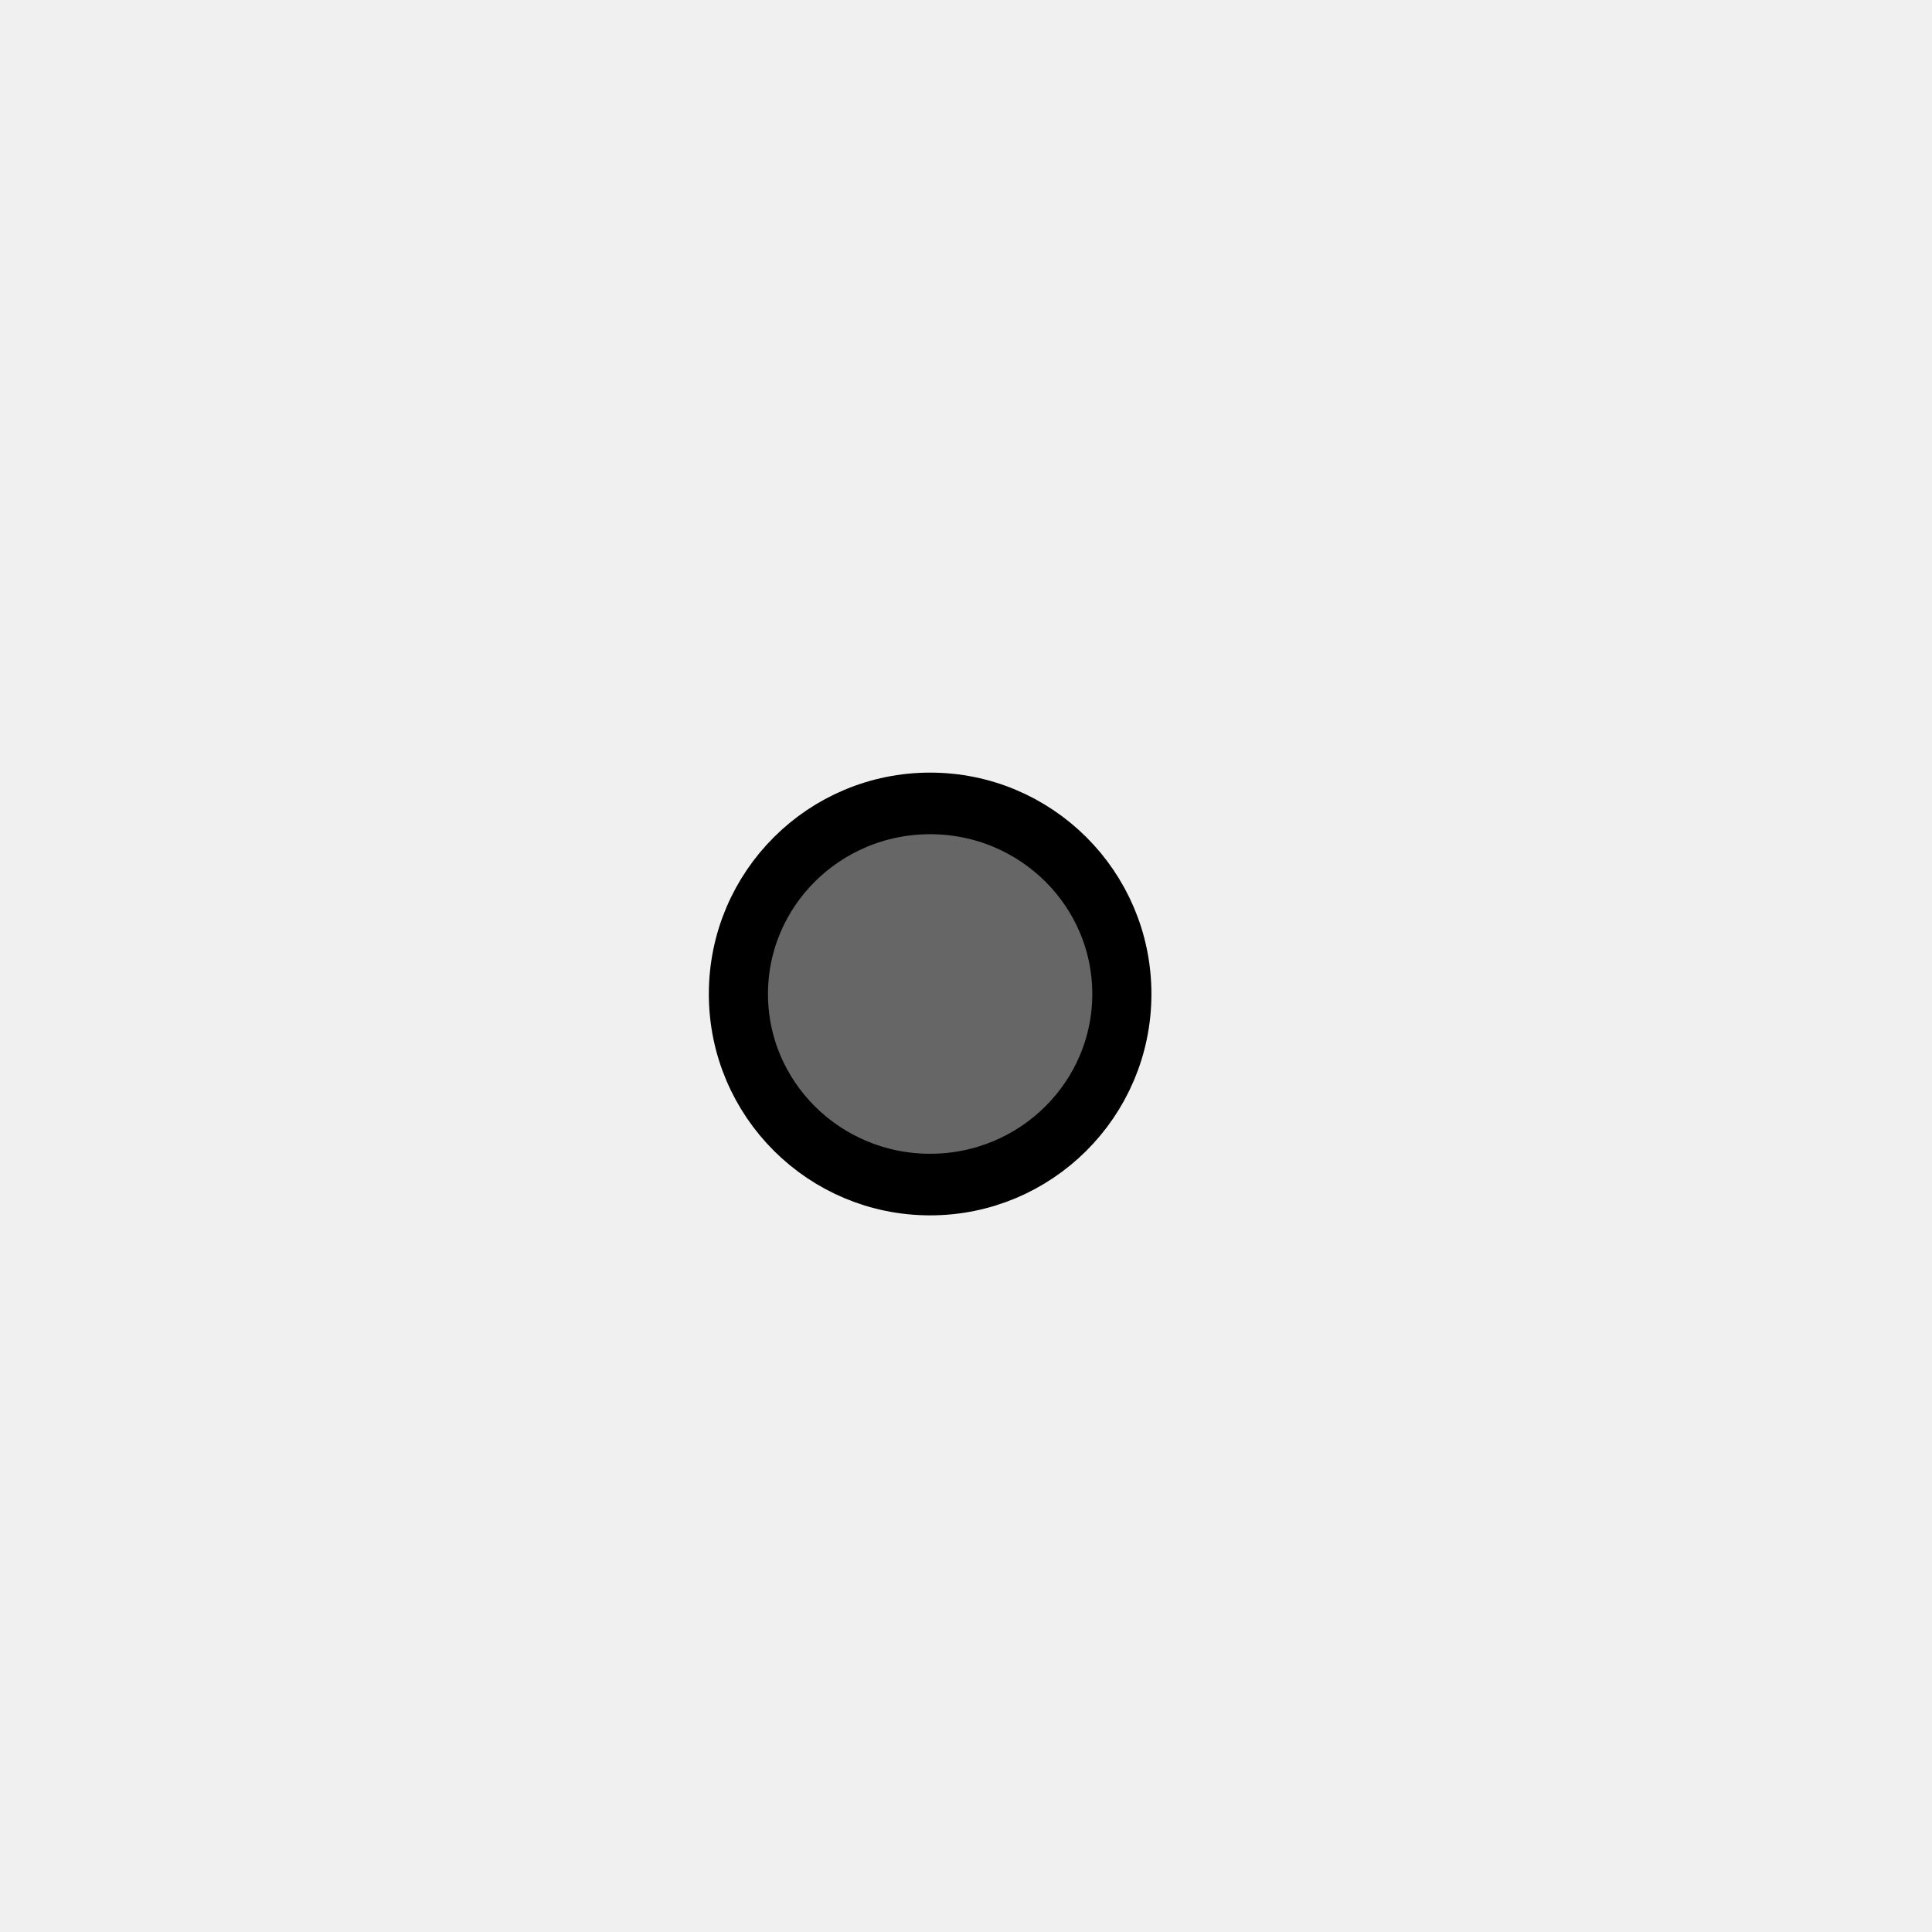
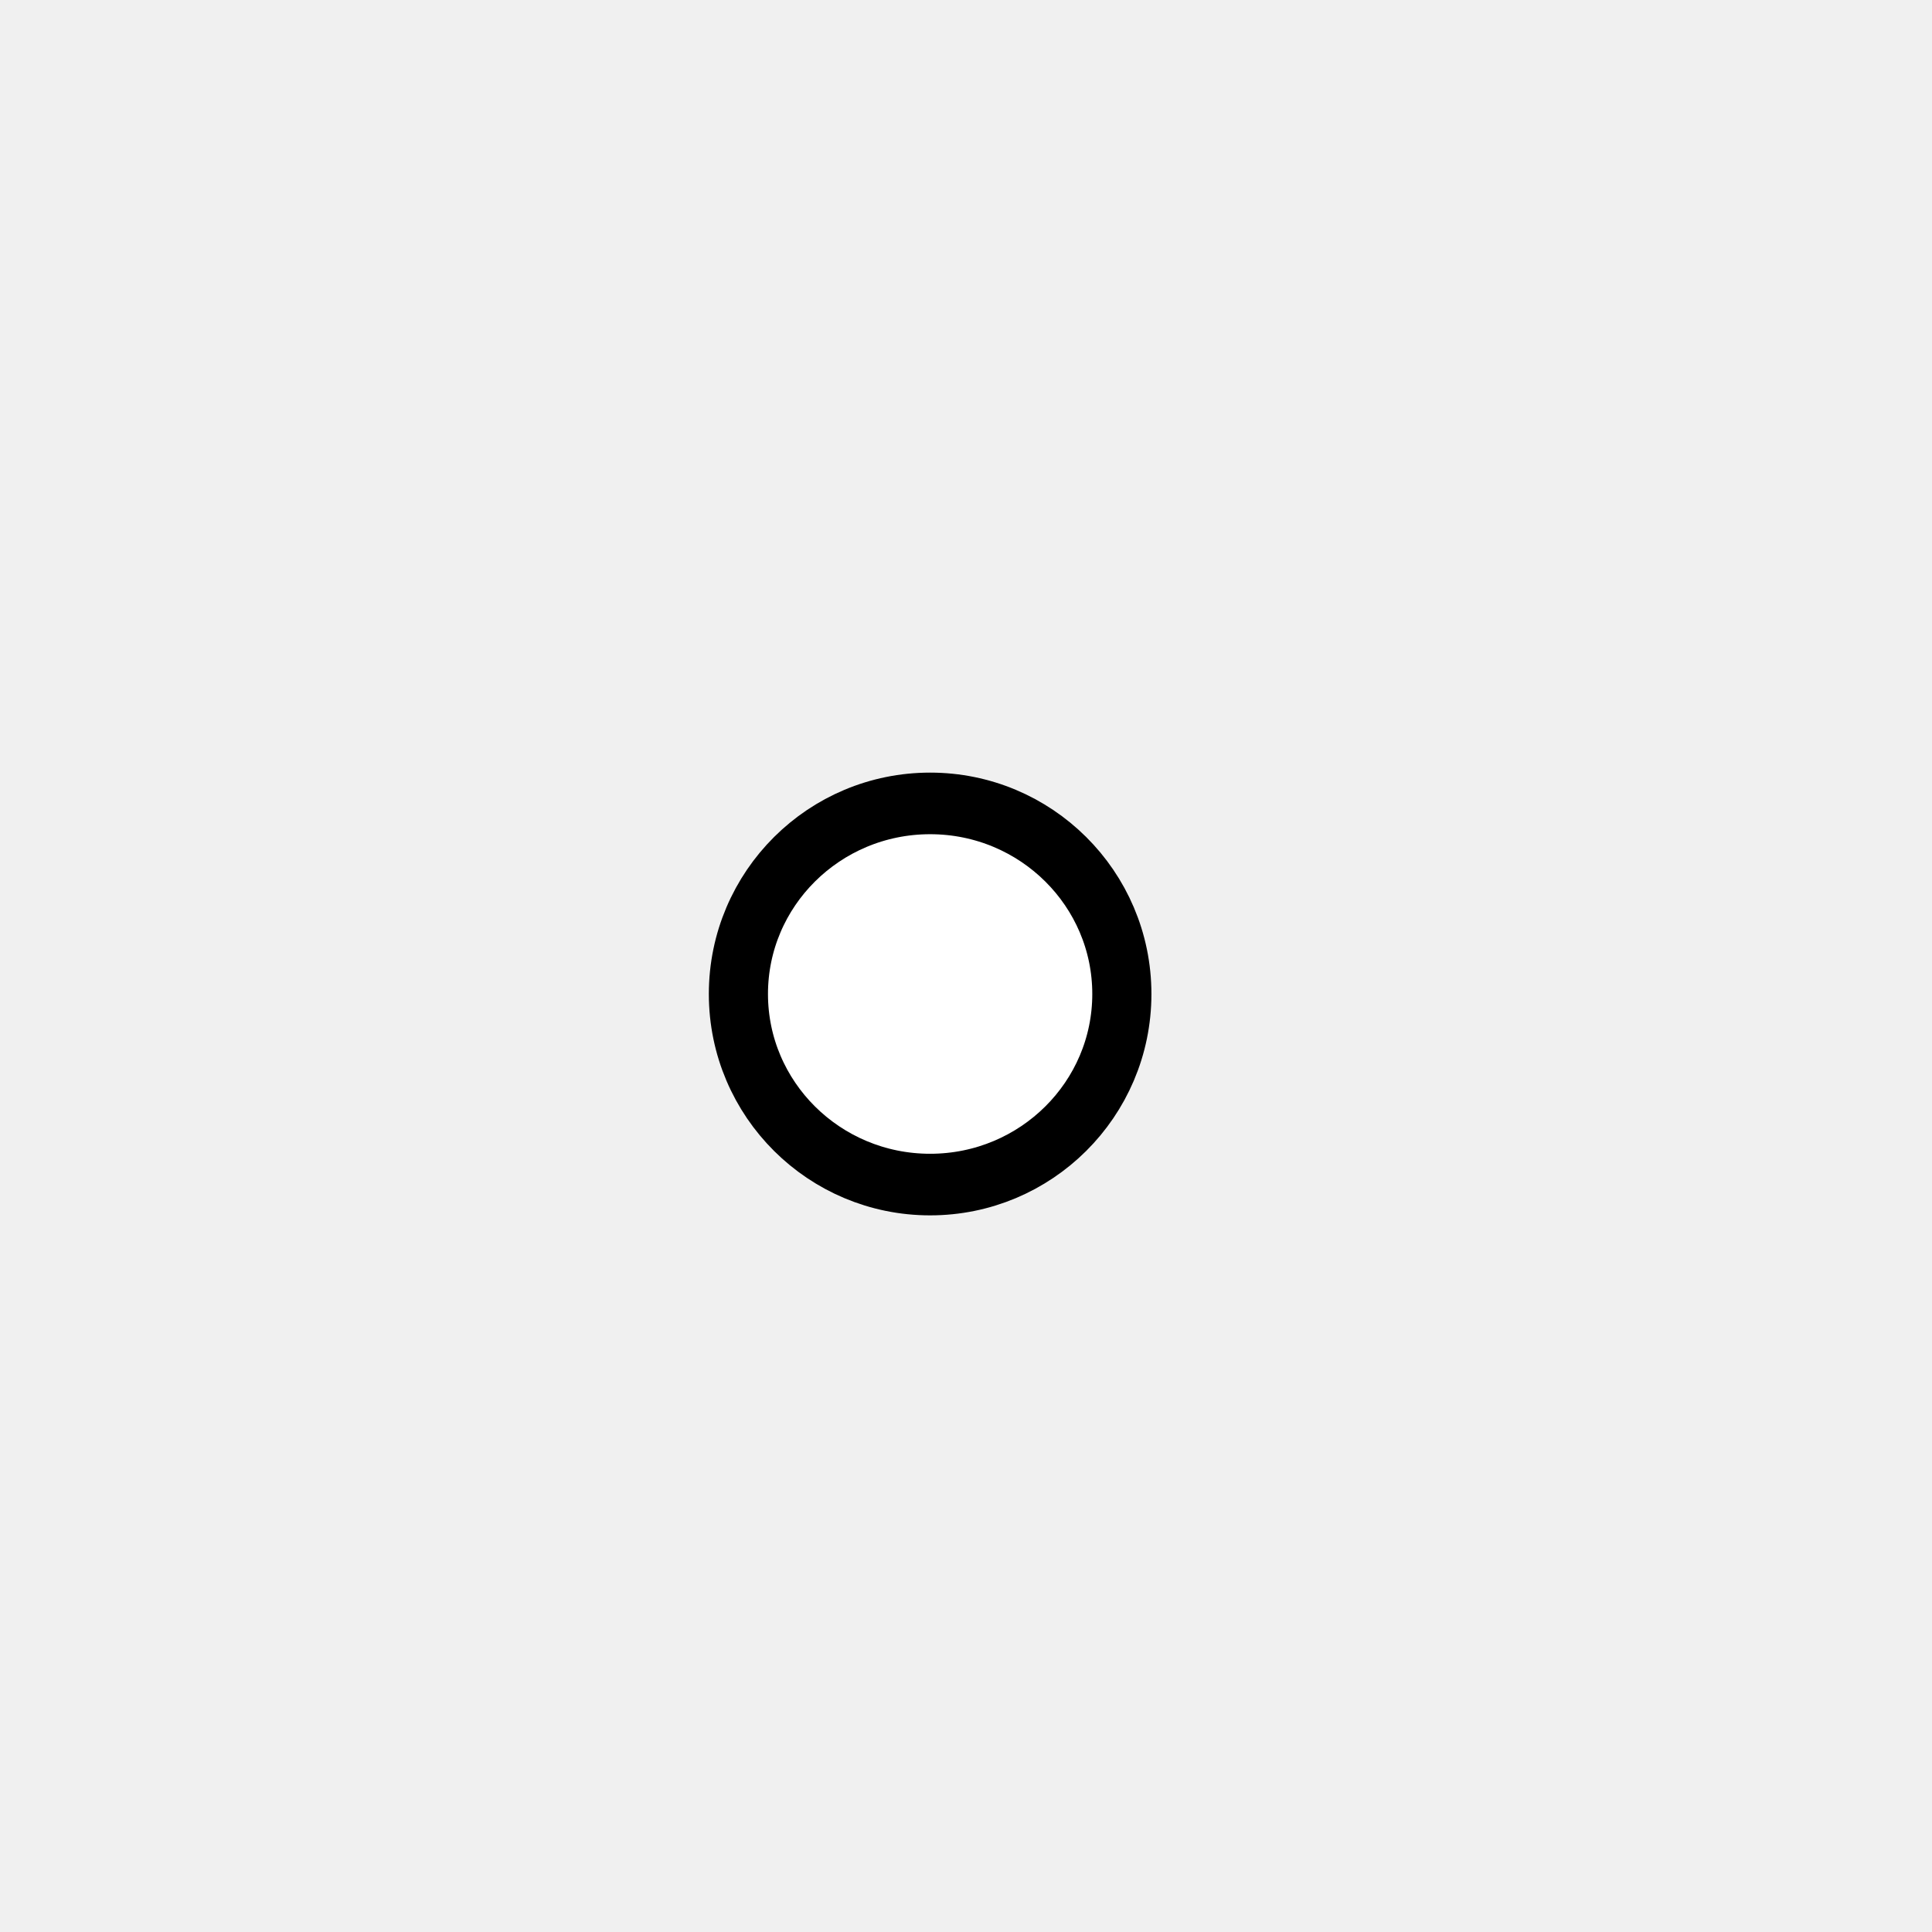
<svg xmlns="http://www.w3.org/2000/svg" xmlns:xlink="http://www.w3.org/1999/xlink" width="16" height="16" id="svg2" version="1.1">
  <defs id="defs4">
    <linearGradient gradientUnits="userSpaceOnUse" y2="633.072" x2="399.01" y1="633.072" x1="339.419" id="linearGradient4076" xlink:href="#linearGradient4070" />
    <linearGradient id="linearGradient4070">
      <stop id="stop4072" offset="0" style="stop-color:#000000;stop-opacity:1;" />
      <stop id="stop4074" offset="1" style="stop-color:#000000;stop-opacity:0;" />
    </linearGradient>
  </defs>
  <g id="layer1" transform="translate(-43.02075,-993.3642)">
-     <path style="fill:#666666;stroke:#000000;stroke-width:1.212;stroke-miterlimit:4;stroke-opacity:1;stroke-dasharray:none;fill-opacity:1" id="path3831" d="m 372.857,524.684 c 0,2.071 -1.759,3.75 -3.929,3.75 -2.17,0 -3.929,-1.679 -3.929,-3.75 0,-2.071 1.759,-3.75 3.929,-3.75 2.17,0 3.929,1.679 3.929,3.75 z" transform="matrix(0.4041144,0,0,0.4208712,-98.36543,780.7716)" />
+     <path style="fill:#ffffff;stroke:#000000;stroke-width:1.212;stroke-miterlimit:4;stroke-opacity:1;stroke-dasharray:none;fill-opacity:1" id="path3831" d="m 372.857,524.684 c 0,2.071 -1.759,3.75 -3.929,3.75 -2.17,0 -3.929,-1.679 -3.929,-3.75 0,-2.071 1.759,-3.75 3.929,-3.75 2.17,0 3.929,1.679 3.929,3.75 z" transform="matrix(0.4041144,0,0,0.4208712,-98.36543,780.7716)" />
  </g>
</svg>
